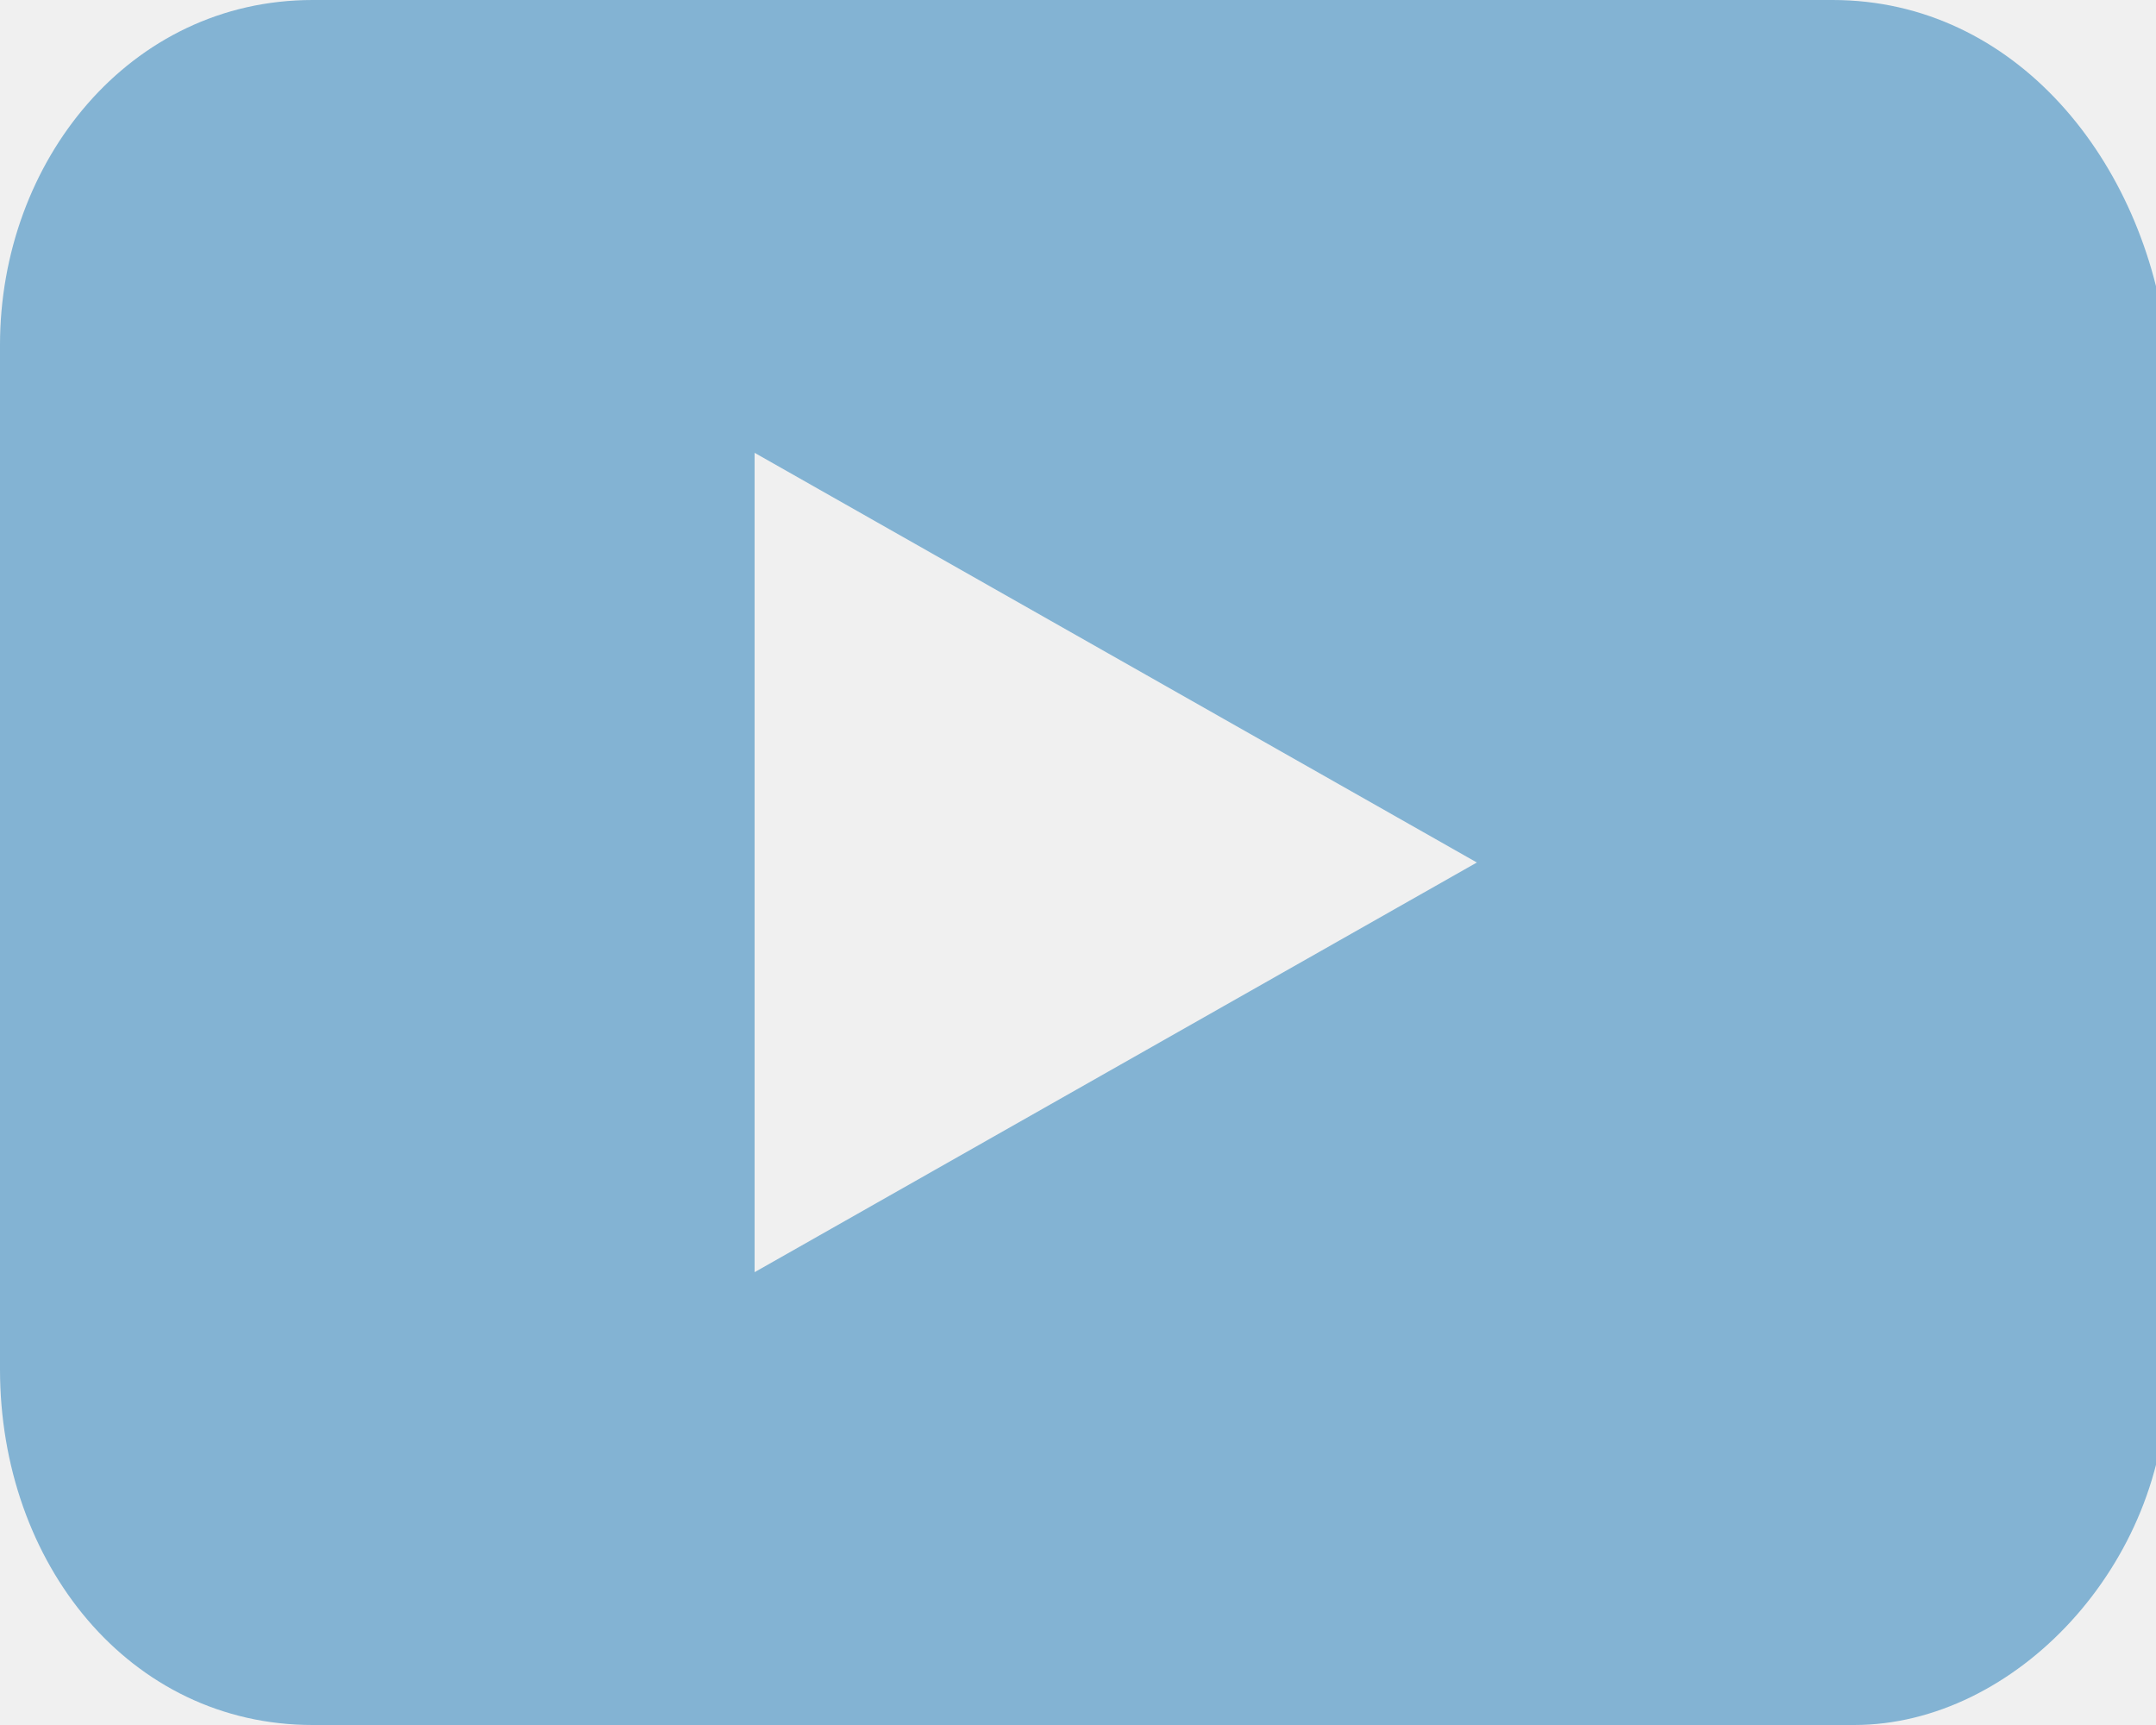
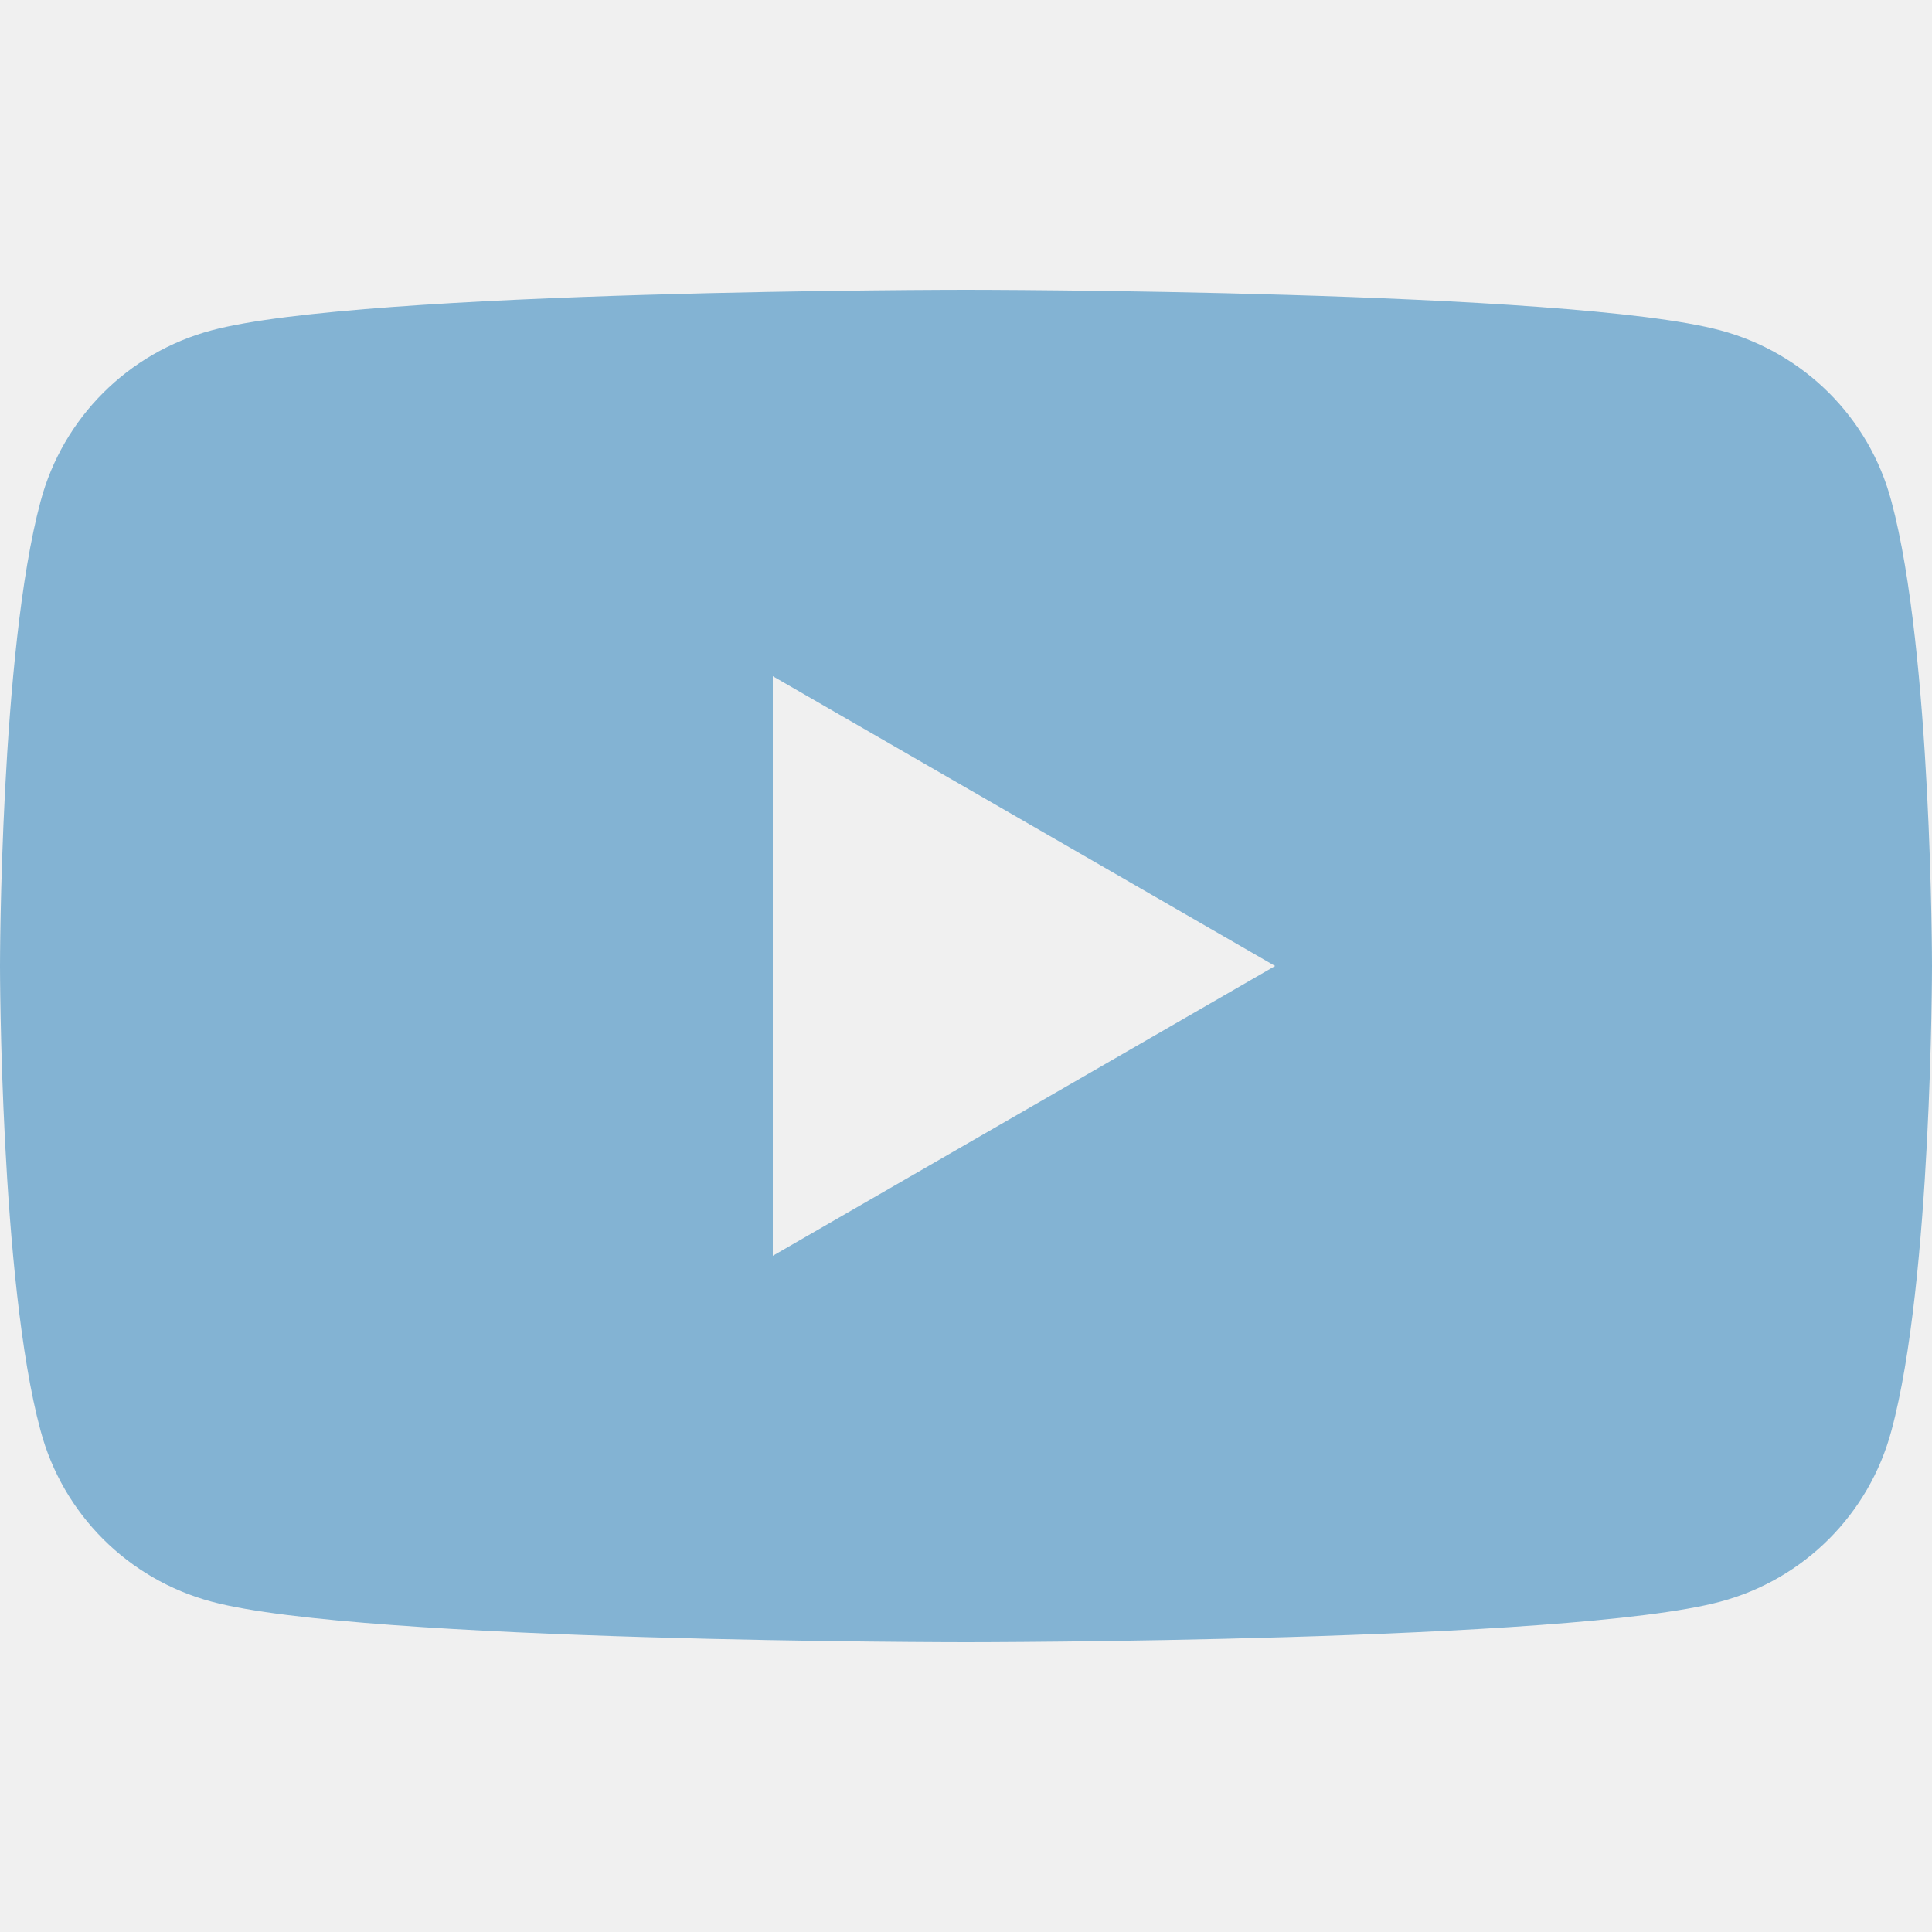
- <svg xmlns="http://www.w3.org/2000/svg" width="20" height="16" viewBox="0 0 20 16" fill="none">
-   <g clip-path="url(#clip0_18711_481)">
-     <path d="M17 0H2.9C1.2 0 0 1.5 0 3.2v9.5C0 14.5 1.2 16 2.9 16h14.3c1.5 0 2.9-1.5 2.9-3.2V3.2C19.9 1.5 18.7 0 17 0zM7 11.8V4.2L13.7 8 7 11.8z" fill="#83B3D3" />
-   </g>
-   <defs>
-     <clipPath id="clip0_18711_481">
-       <path fill="#fff" d="M0 0h20v16H0z" />
-     </clipPath>
-   </defs>
+ <svg xmlns="http://www.w3.org/2000/svg" width="20" height="20" viewBox="0 0 20 20" fill="none">
+   <path fill-rule="evenodd" clip-rule="evenodd" d="M17.81 3.42c.86.23 1.54.9 1.77 1.77C20 6.75 20 10 20 10s0 3.26-.42 4.81a2.5 2.5 0 01-1.77 1.77C16.25 17 10 17 10 17s-6.25 0-7.81-.42a2.5 2.5 0 01-1.77-1.77C0 13.26 0 10 0 10s0-3.25.42-4.81a2.5 2.5 0 011.77-1.77C3.75 3 10 3 10 3s6.25 0 7.81.42zM13.2 10L8 13V7l5.2 3z" fill="#83B3D3" />
</svg>
